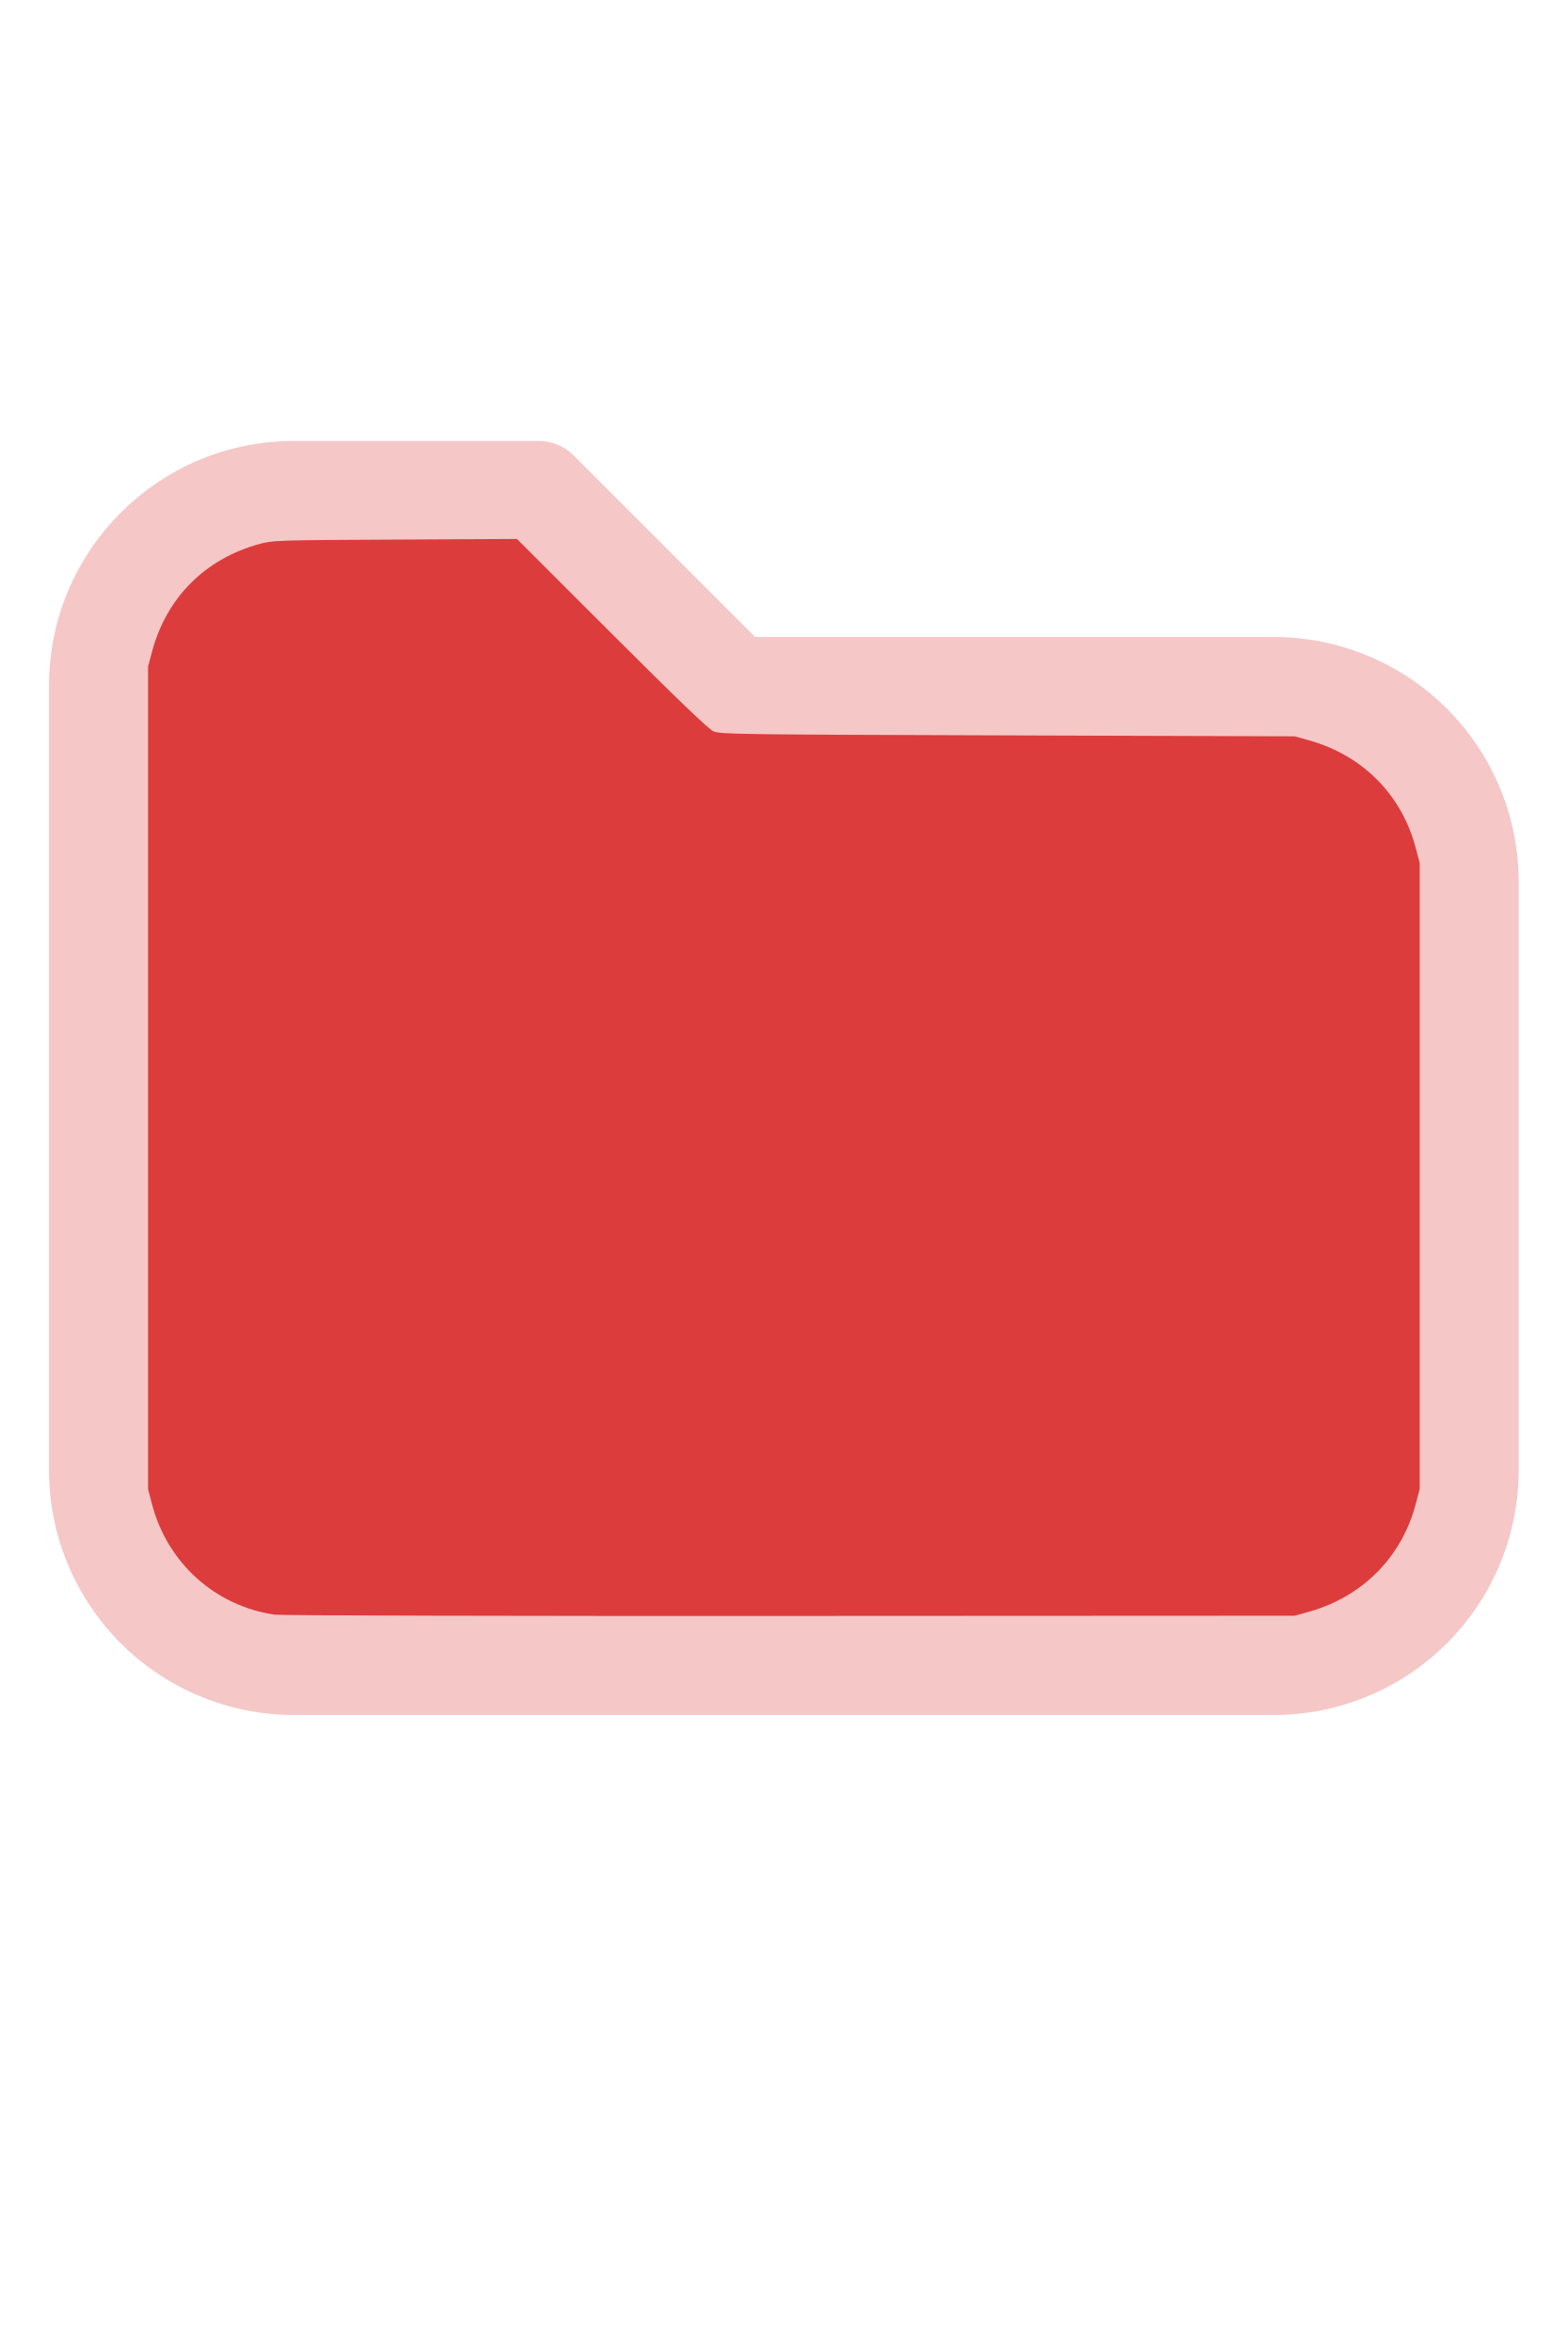
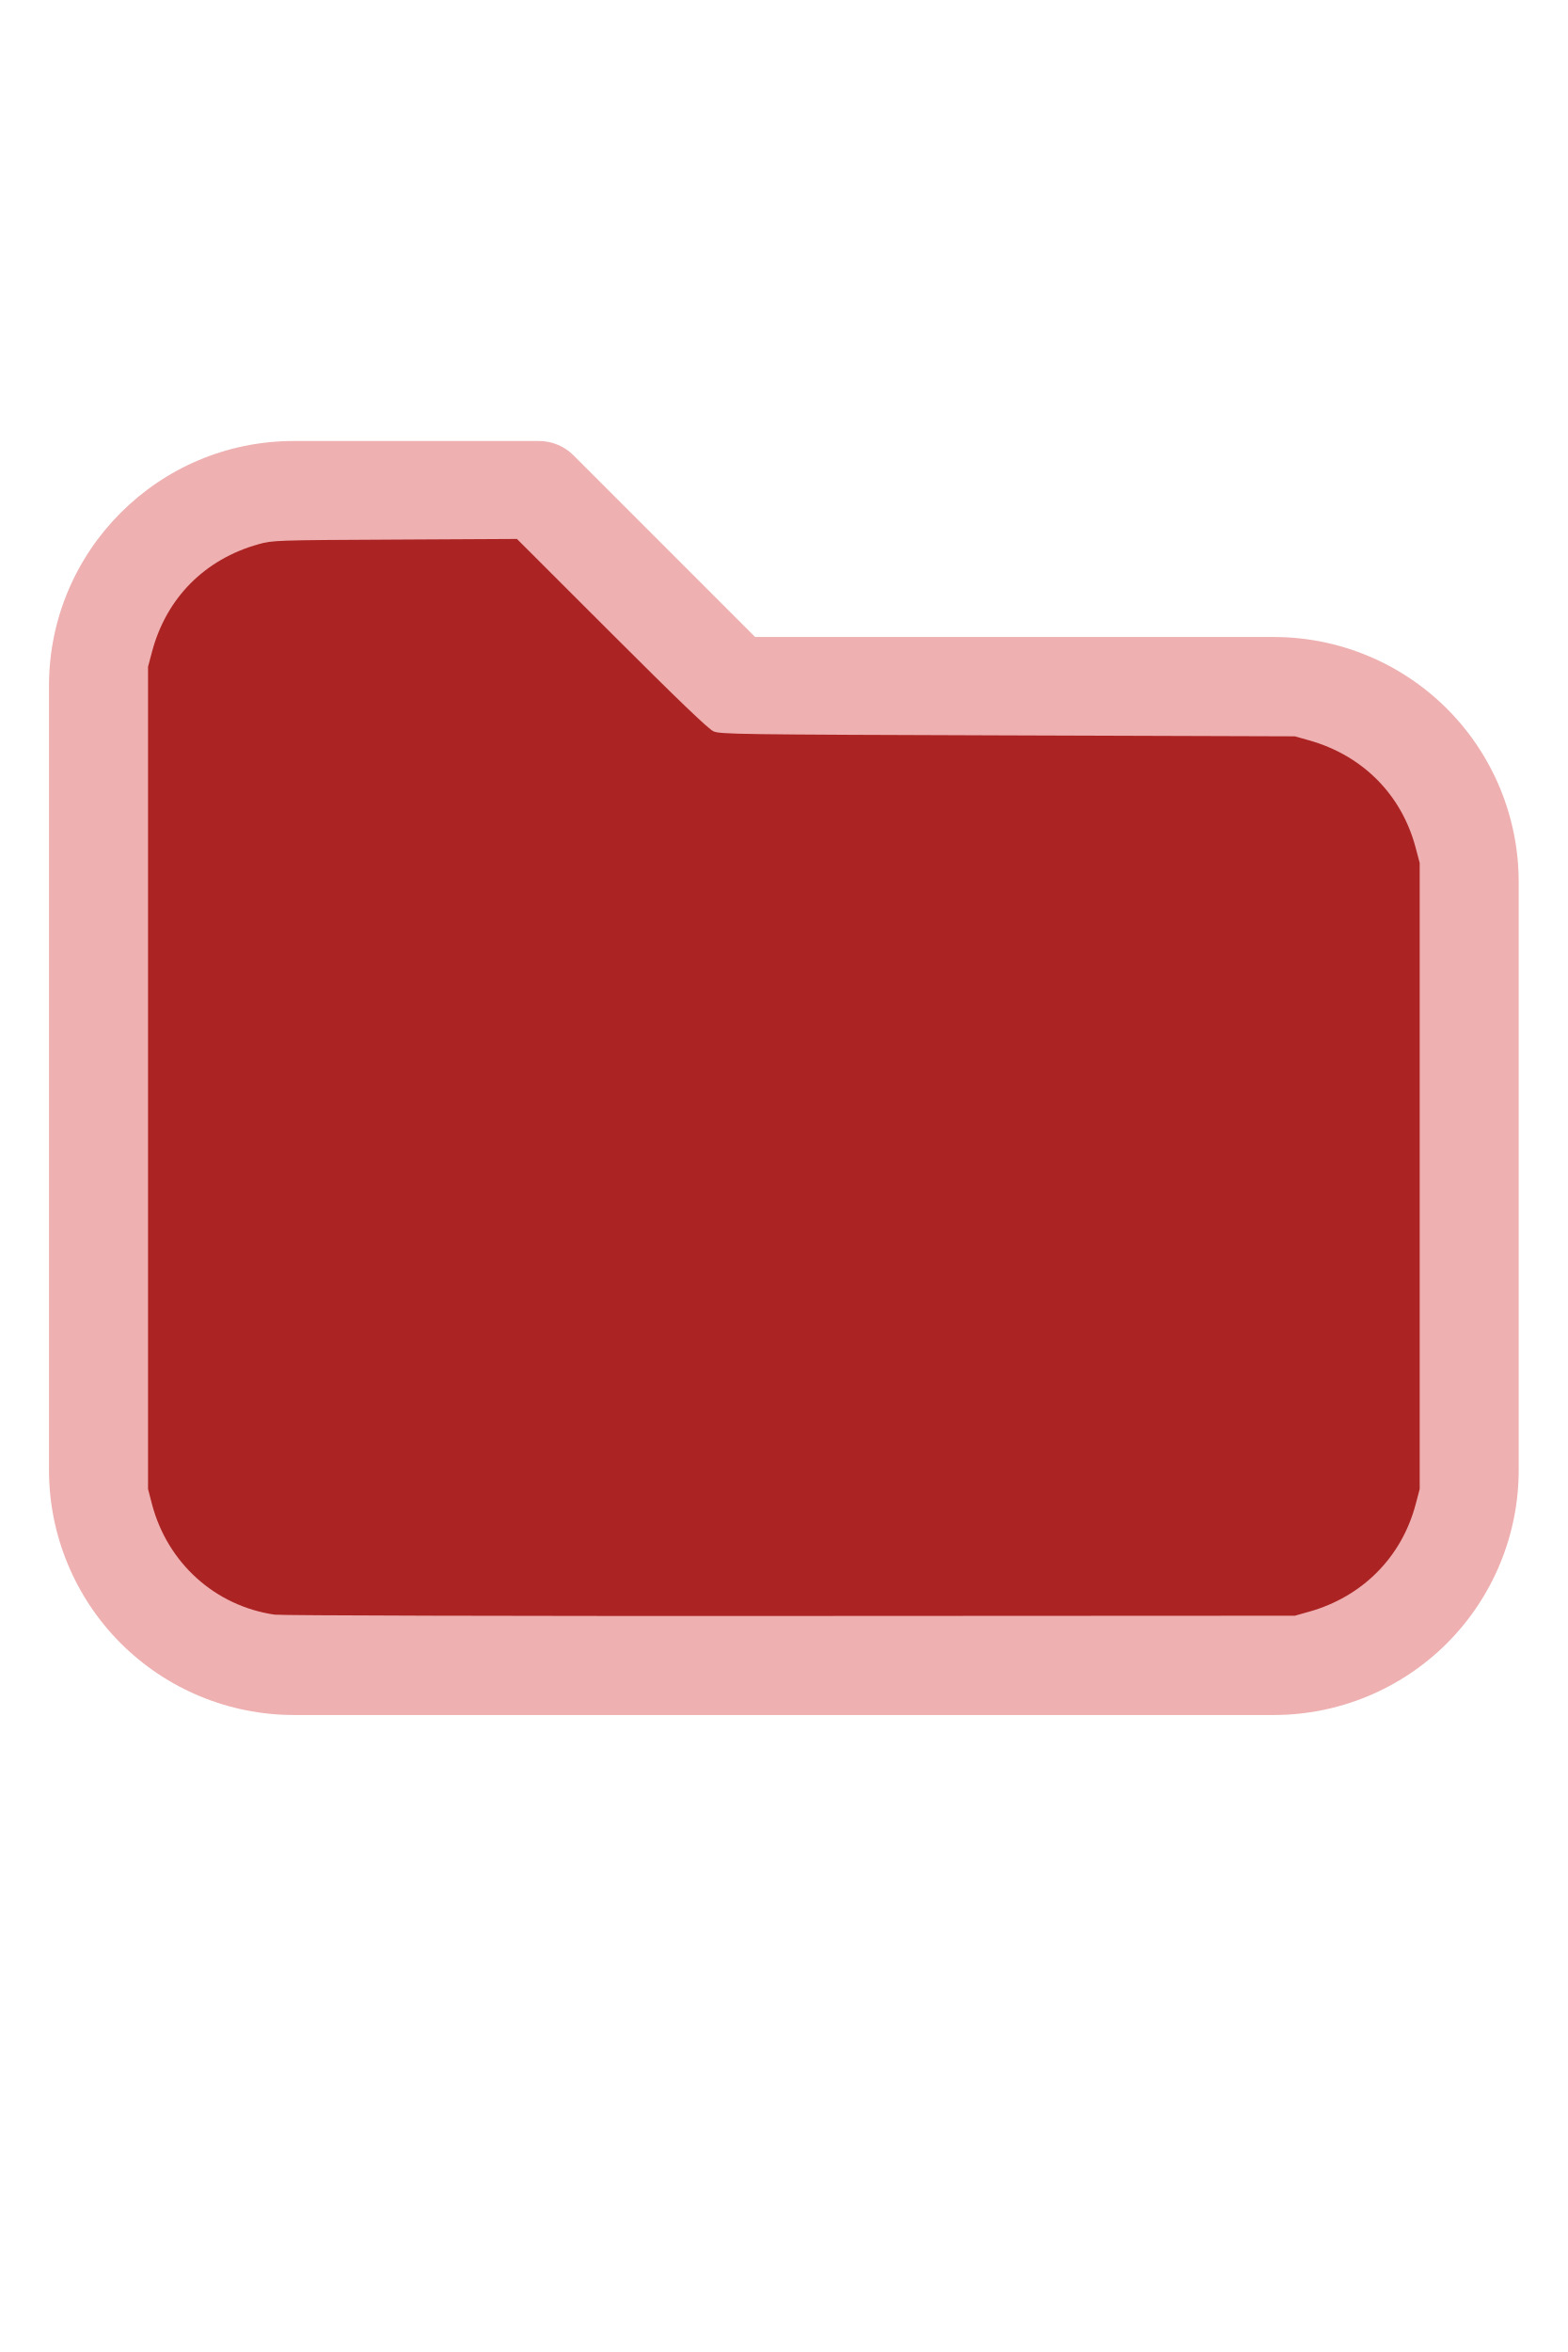
<svg xmlns="http://www.w3.org/2000/svg" version="1.1" width="16" height="24" viewBox="0 0 32 32" xml:space="preserve">
-   <g style="fill:#F5C7C7;">
+   <g style="fill:#EEB0B0;">
    <path d="M1,5.998l-0,16.002c-0,1.326 0.527,2.598 1.464,3.536c0.938,0.937 2.21,1.464 3.536,1.464c5.322,0 14.678,-0 20,0c1.326,0 2.598,-0.527 3.536,-1.464c0.937,-0.938 1.464,-2.21 1.464,-3.536c0,-3.486 0,-8.514 0,-12c0,-1.326 -0.527,-2.598 -1.464,-3.536c-0.938,-0.937 -2.21,-1.464 -3.536,-1.464c-0,0 -10.586,0 -10.586,0c0,-0 -3.707,-3.707 -3.707,-3.707c-0.187,-0.188 -0.442,-0.293 -0.707,-0.293l-5.002,0c-2.76,0 -4.998,2.238 -4.998,4.998Zm2,-0l-0,16.002c-0,0.796 0.316,1.559 0.879,2.121c0.562,0.563 1.325,0.879 2.121,0.879l20,0c0.796,0 1.559,-0.316 2.121,-0.879c0.563,-0.562 0.879,-1.325 0.879,-2.121c0,-3.486 0,-8.514 0,-12c0,-0.796 -0.316,-1.559 -0.879,-2.121c-0.562,-0.563 -1.325,-0.879 -2.121,-0.879c-7.738,0 -11,0 -11,0c-0.265,0 -0.52,-0.105 -0.707,-0.293c-0,0 -3.707,-3.707 -3.707,-3.707c-0,0 -4.588,0 -4.588,0c-1.656,0 -2.998,1.342 -2.998,2.998Z" />
  </g>
-   <g style="fill:#DC3C3C;stroke-width:0;">
+   <g style="fill:#AC2323;stroke-width:0;">
    <path d="M 5.606,24.952 C 4.392,24.775 3.42,23.9 3.103,22.699 L 3.022,22.389 V 13.998 5.606 L 3.104,5.298 C 3.396,4.203 4.18,3.412 5.279,3.106 5.565,3.026 5.615,3.024 8.061,3.012 l 2.491,-0.013 1.932,1.93 c 1.344,1.343 1.976,1.95 2.078,1.995 0.137,0.062 0.474,0.066 6.007,0.084 l 5.861,0.019 0.291,0.082 c 1.095,0.308 1.89,1.109 2.176,2.193 l 0.082,0.309 V 16 22.389 l -0.082,0.309 c -0.284,1.079 -1.086,1.888 -2.176,2.194 l -0.291,0.082 -10.303,0.005 c -5.7,0.003 -10.4,-0.009 -10.521,-0.027 z" />
  </g>
</svg>
